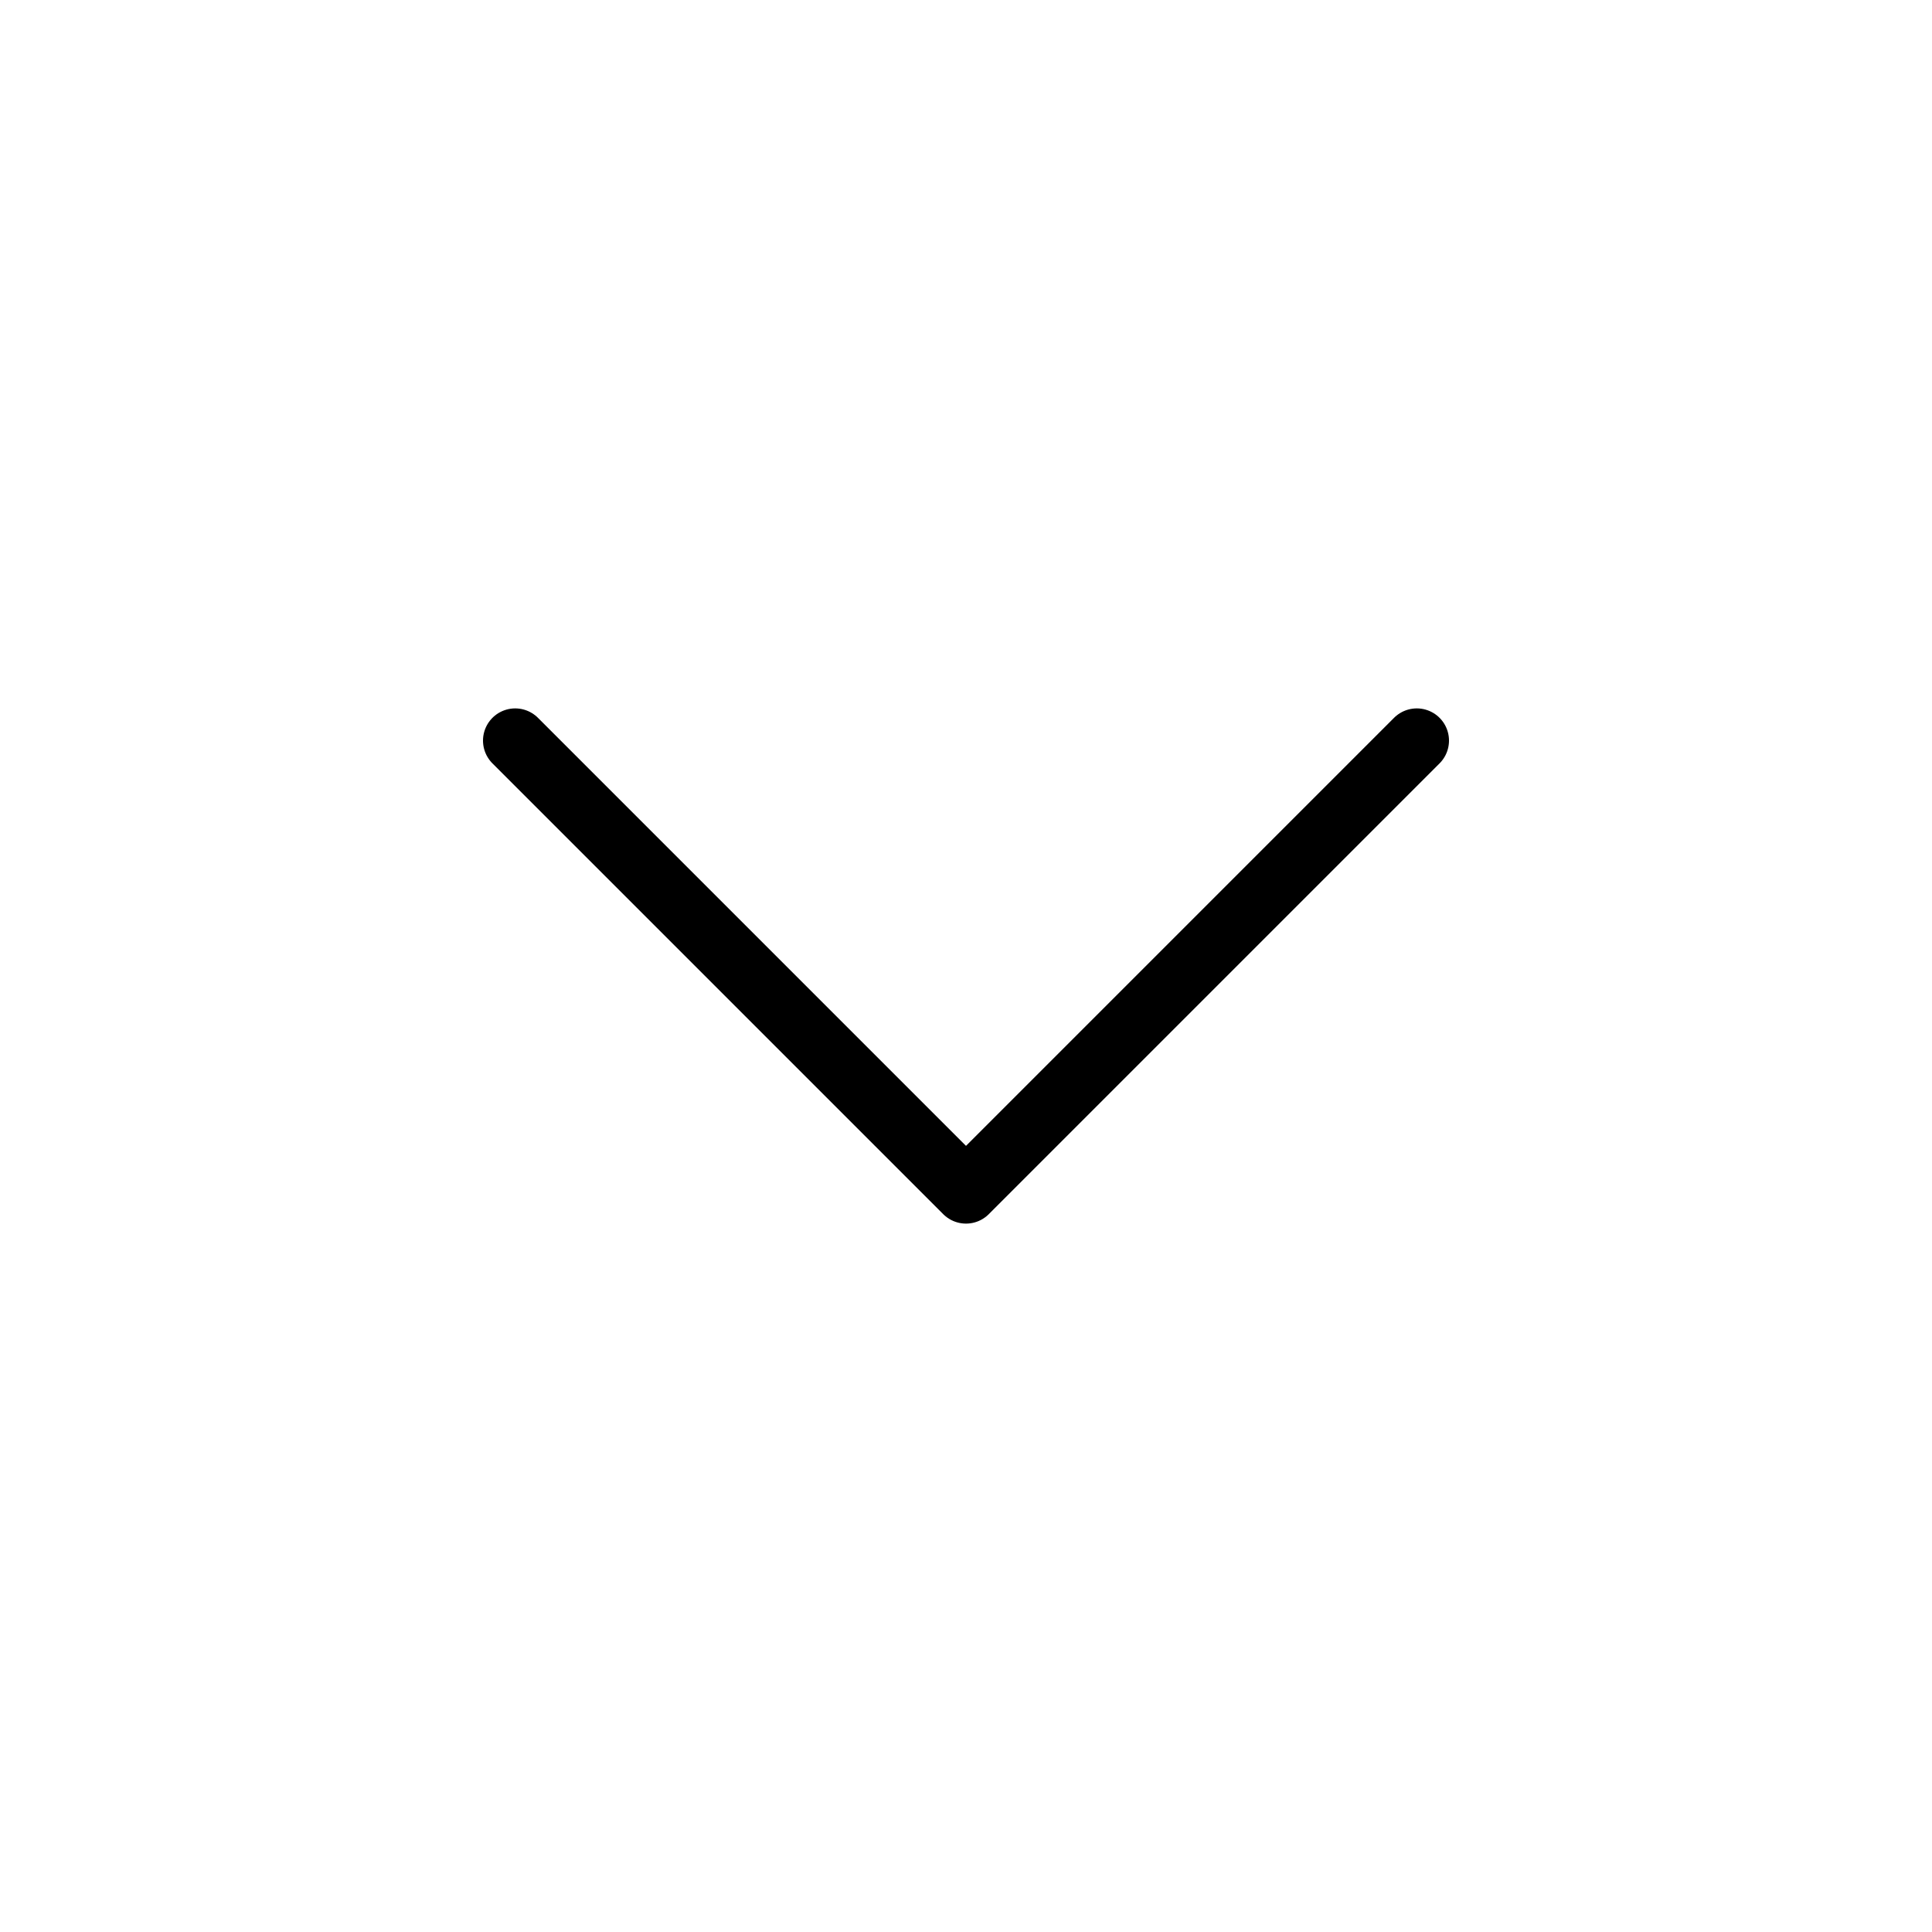
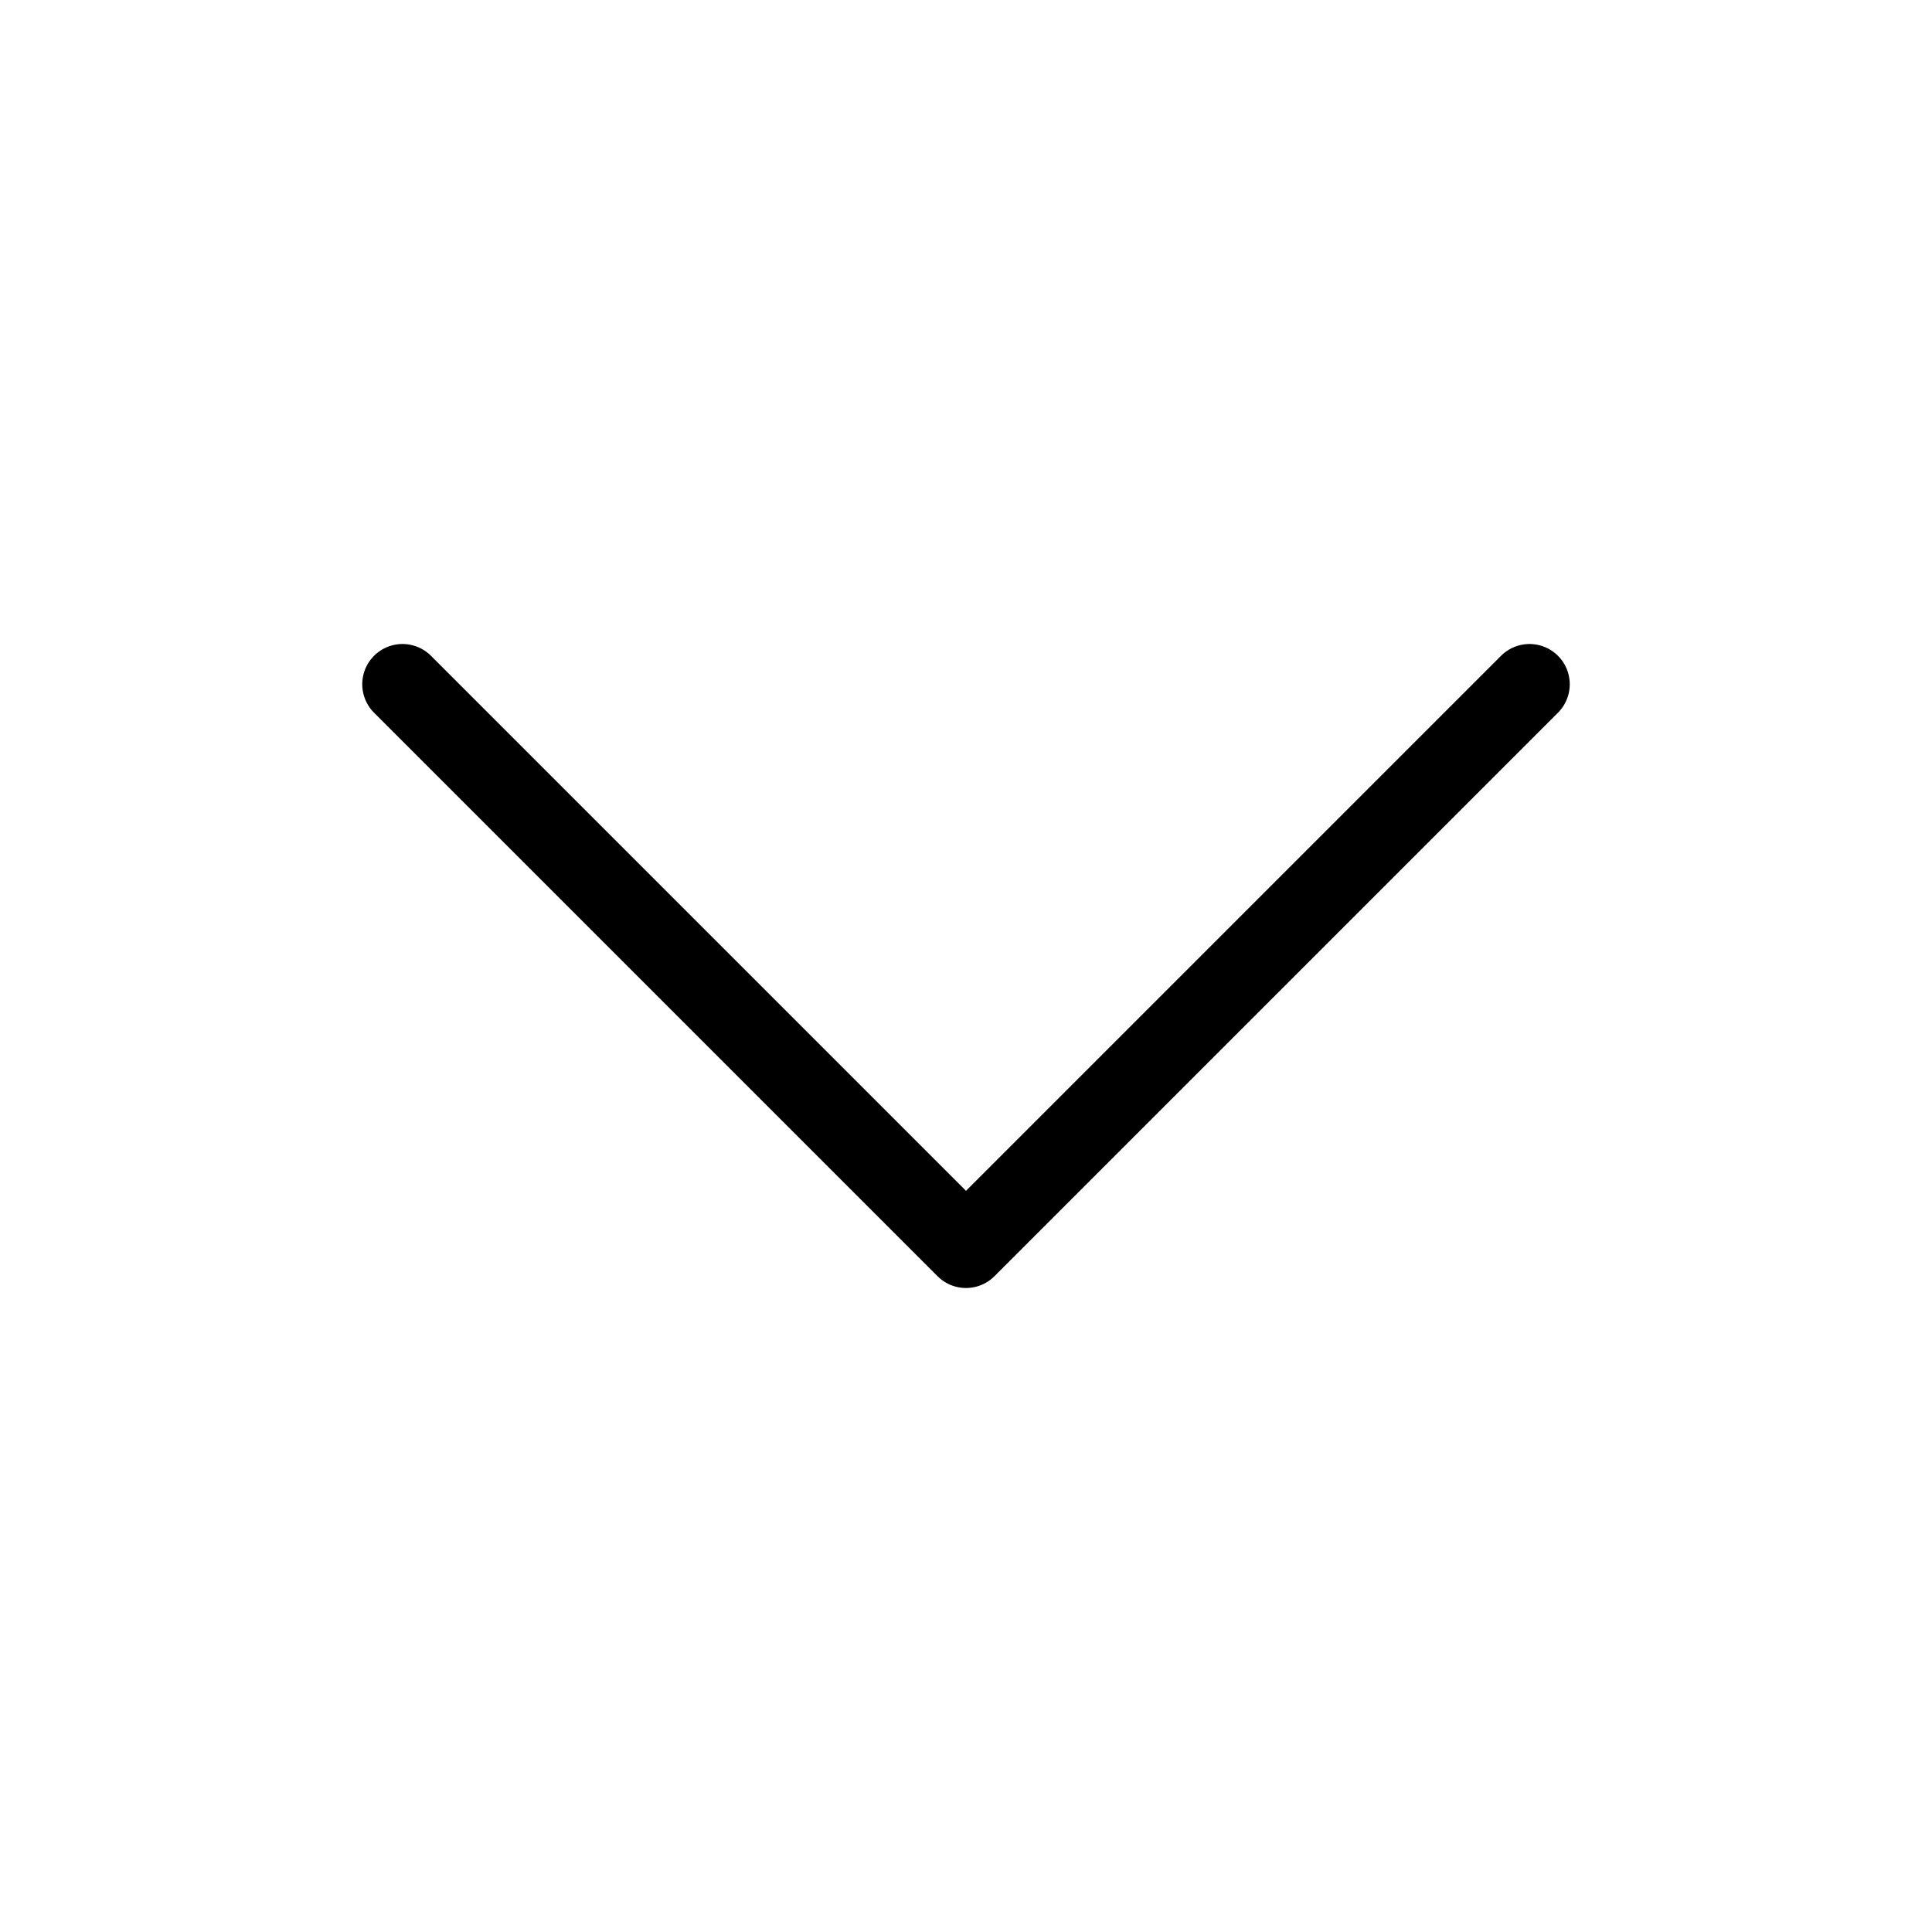
- <svg xmlns="http://www.w3.org/2000/svg" width="30" height="30" viewBox="0 0 30 30" fill="none">
-   <path d="M22 11.5L15 18.5L8 11.5" stroke="black" stroke-linecap="round" stroke-linejoin="round" />
+ <svg xmlns="http://www.w3.org/2000/svg" width="24" height="24" viewBox="0 0 24 24" fill="none">
+   <path d="M19 8.5L12 15.5L5 8.5" stroke="black" stroke-linecap="round" stroke-linejoin="round" />
</svg>
